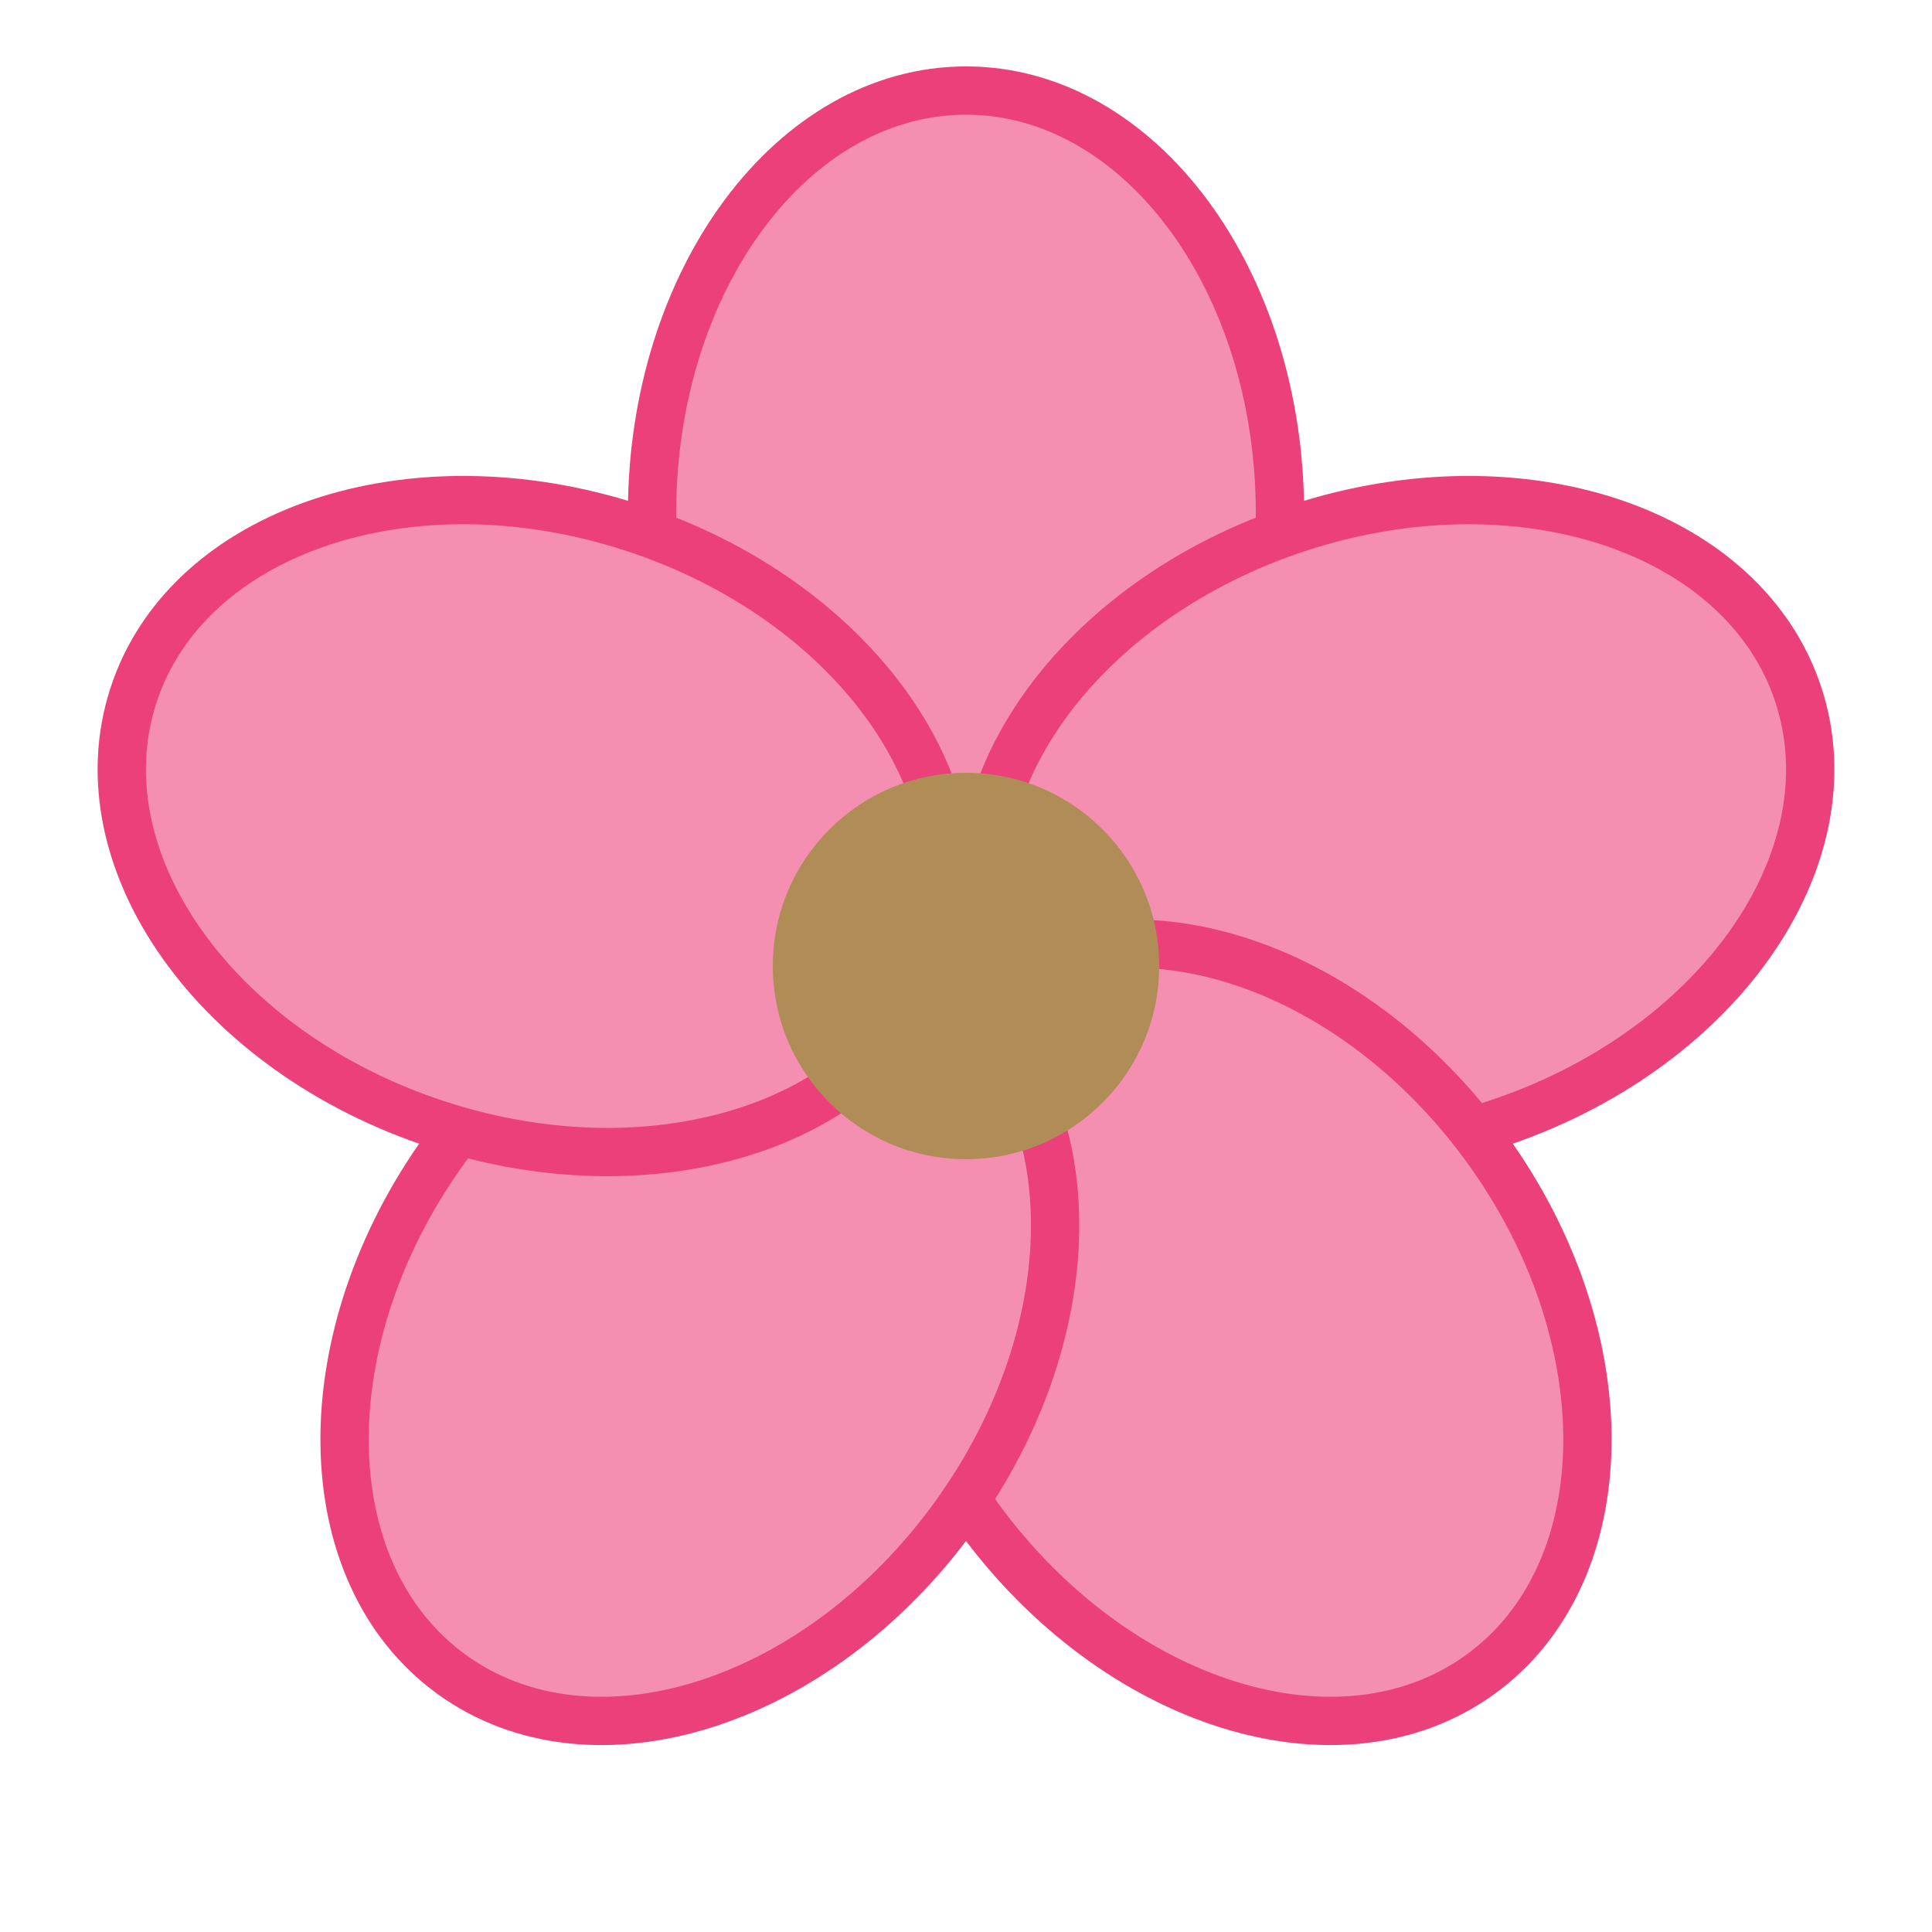
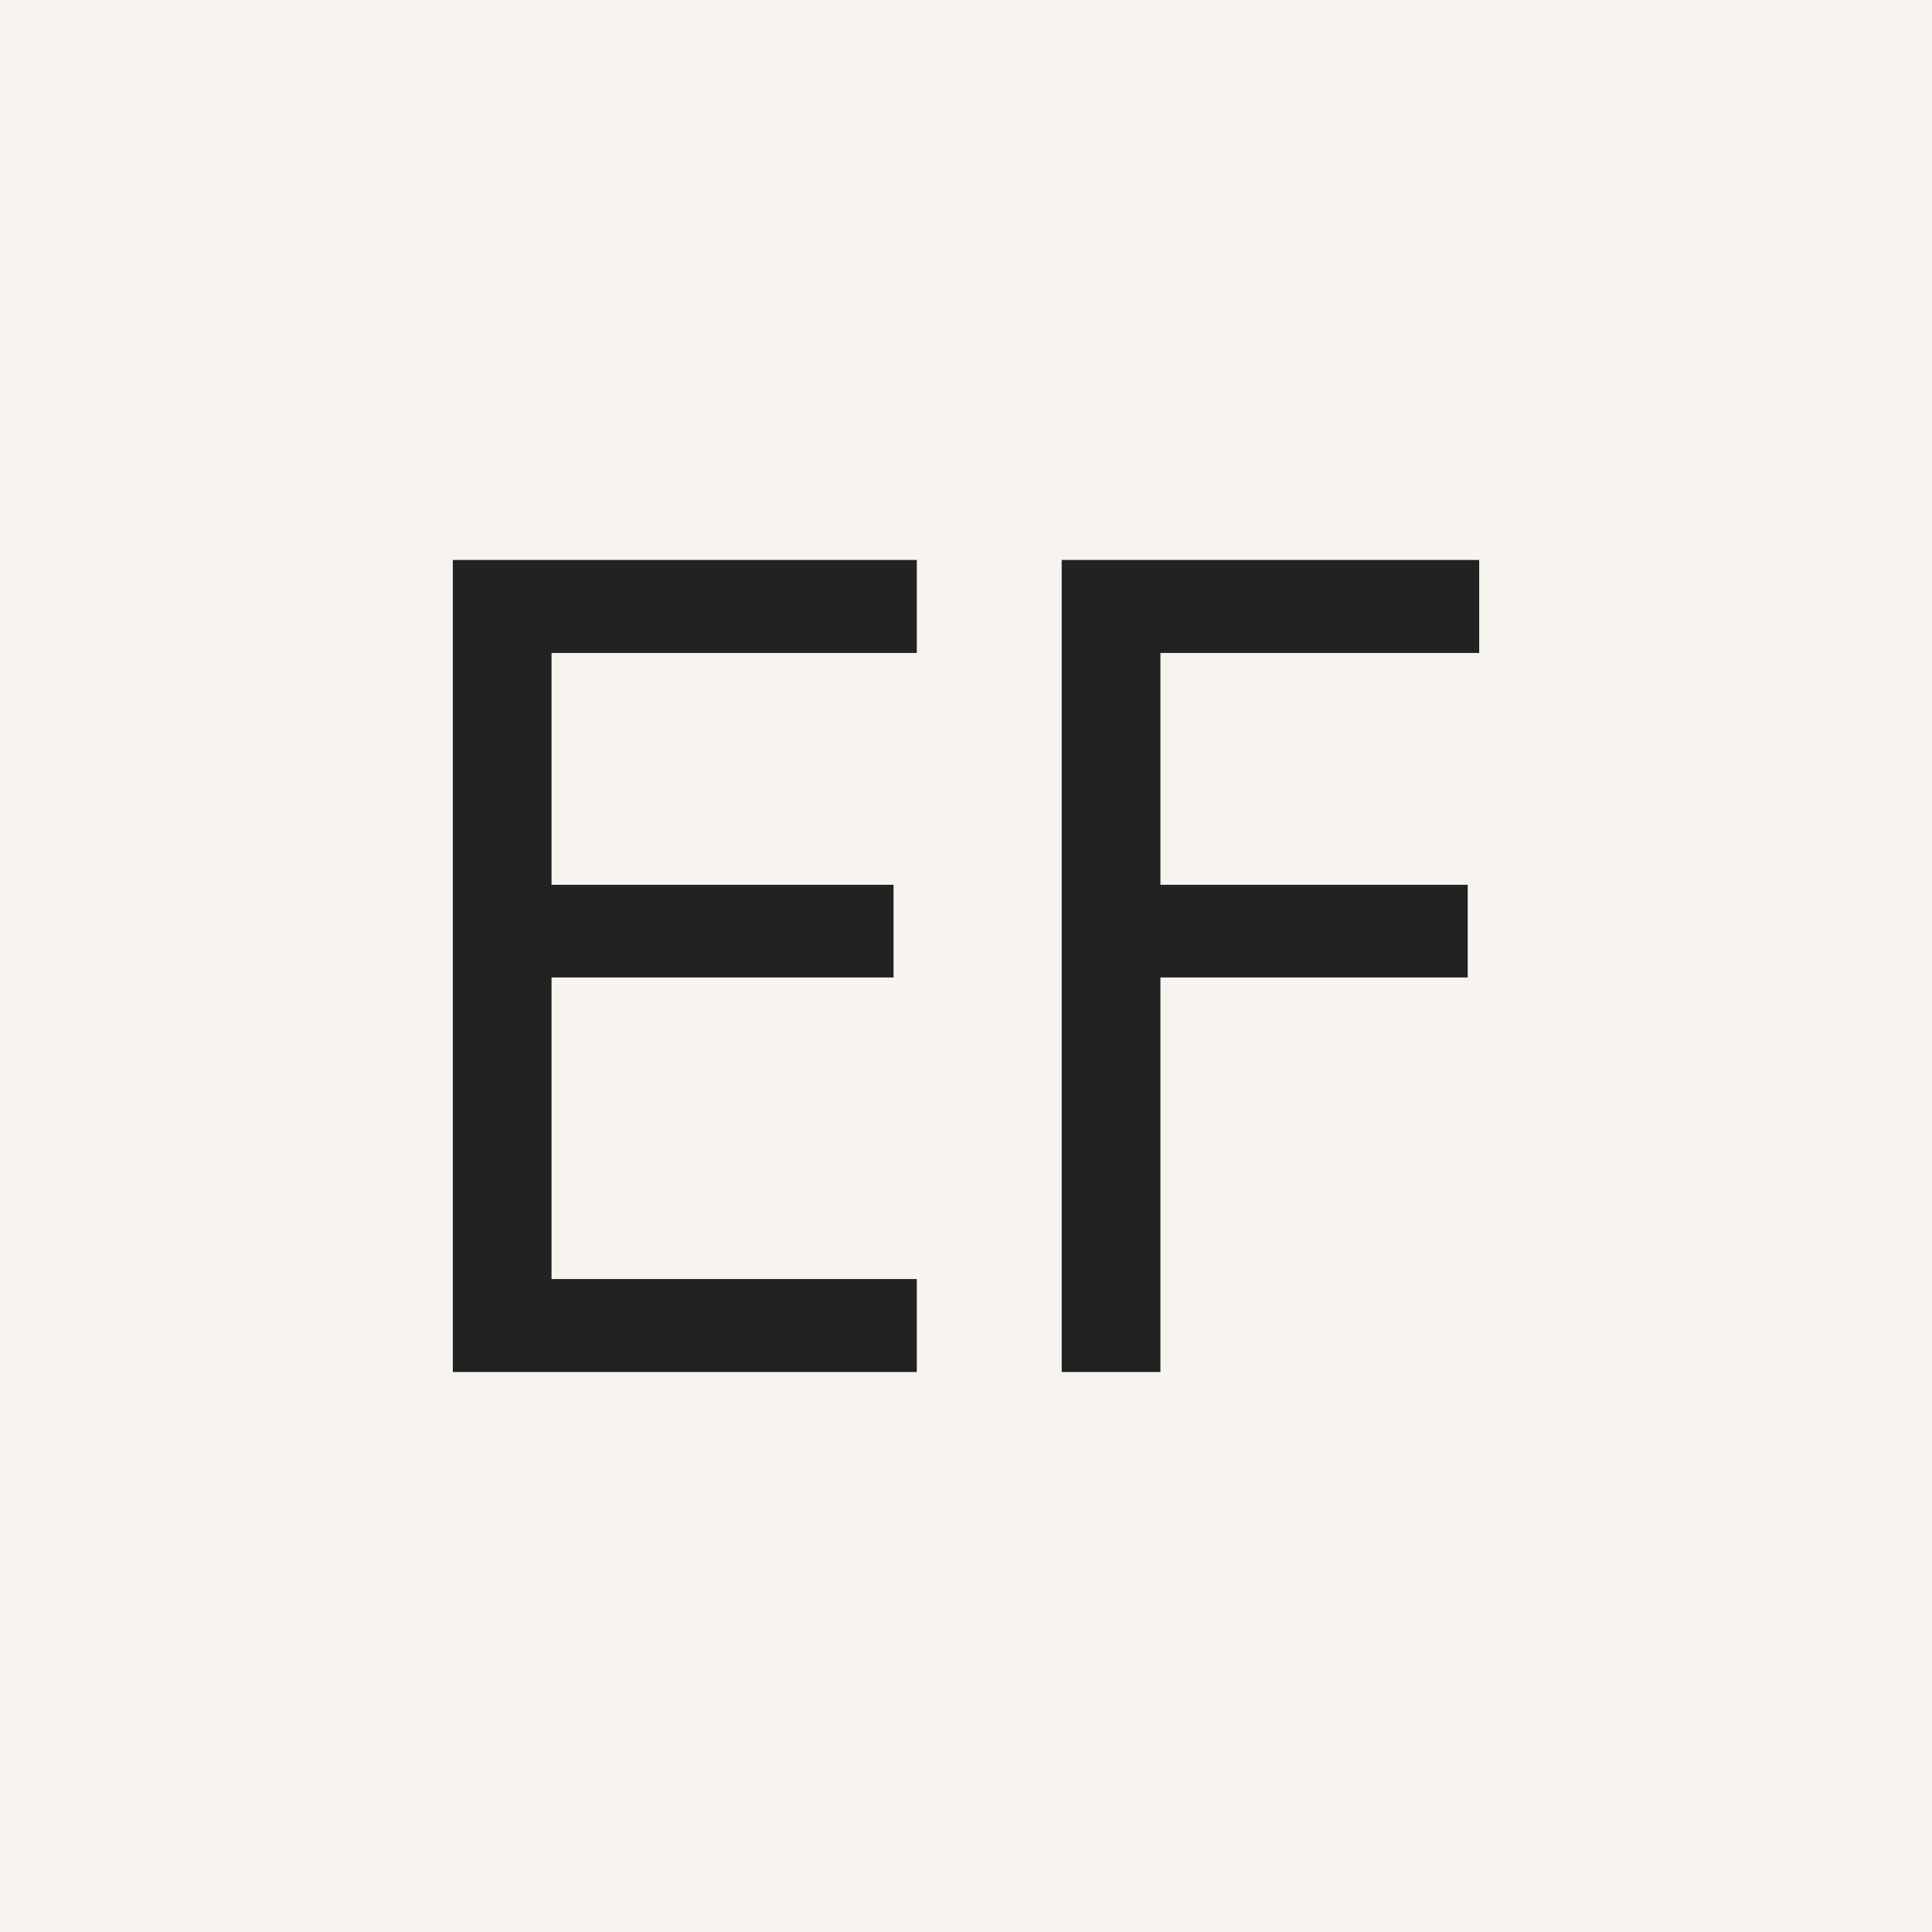
- <svg xmlns="http://www.w3.org/2000/svg" viewBox="0 0 32 32">
-   <g fill="#f48fb1" stroke="#ec407a" stroke-width=".8">
-     <ellipse cx="16" cy="8.5" rx="5.2" ry="7" />
-     <ellipse cx="16" cy="8.5" rx="5.2" ry="7" transform="rotate(72 16 16)" />
-     <ellipse cx="16" cy="8.5" rx="5.2" ry="7" transform="rotate(144 16 16)" />
-     <ellipse cx="16" cy="8.5" rx="5.2" ry="7" transform="rotate(216 16 16)" />
-     <ellipse cx="16" cy="8.5" rx="5.2" ry="7" transform="rotate(288 16 16)" />
-   </g>
-   <circle cx="16" cy="16" r="3.2" fill="#b08d57" />
+ <svg xmlns="http://www.w3.org/2000/svg" viewBox="0 0 64 64">
+   <rect width="64" height="64" fill="#f7f3ee" />
+   <path fill="#222222" d="M30.37 18.55L15 18.55L15 45.45L30.37 45.45L30.37 42.37L18.27 42.37L18.27 32.38L29.60 32.38L29.60 29.31L18.27 29.31L18.27 21.63L30.37 21.63L30.37 18.55ZM49 18.55L35.17 18.55L35.17 45.45L38.44 45.45L38.44 32.38L48.62 32.38L48.62 29.31L38.44 29.31L38.44 21.63L49 21.63L49 18.55Z" />
</svg>
